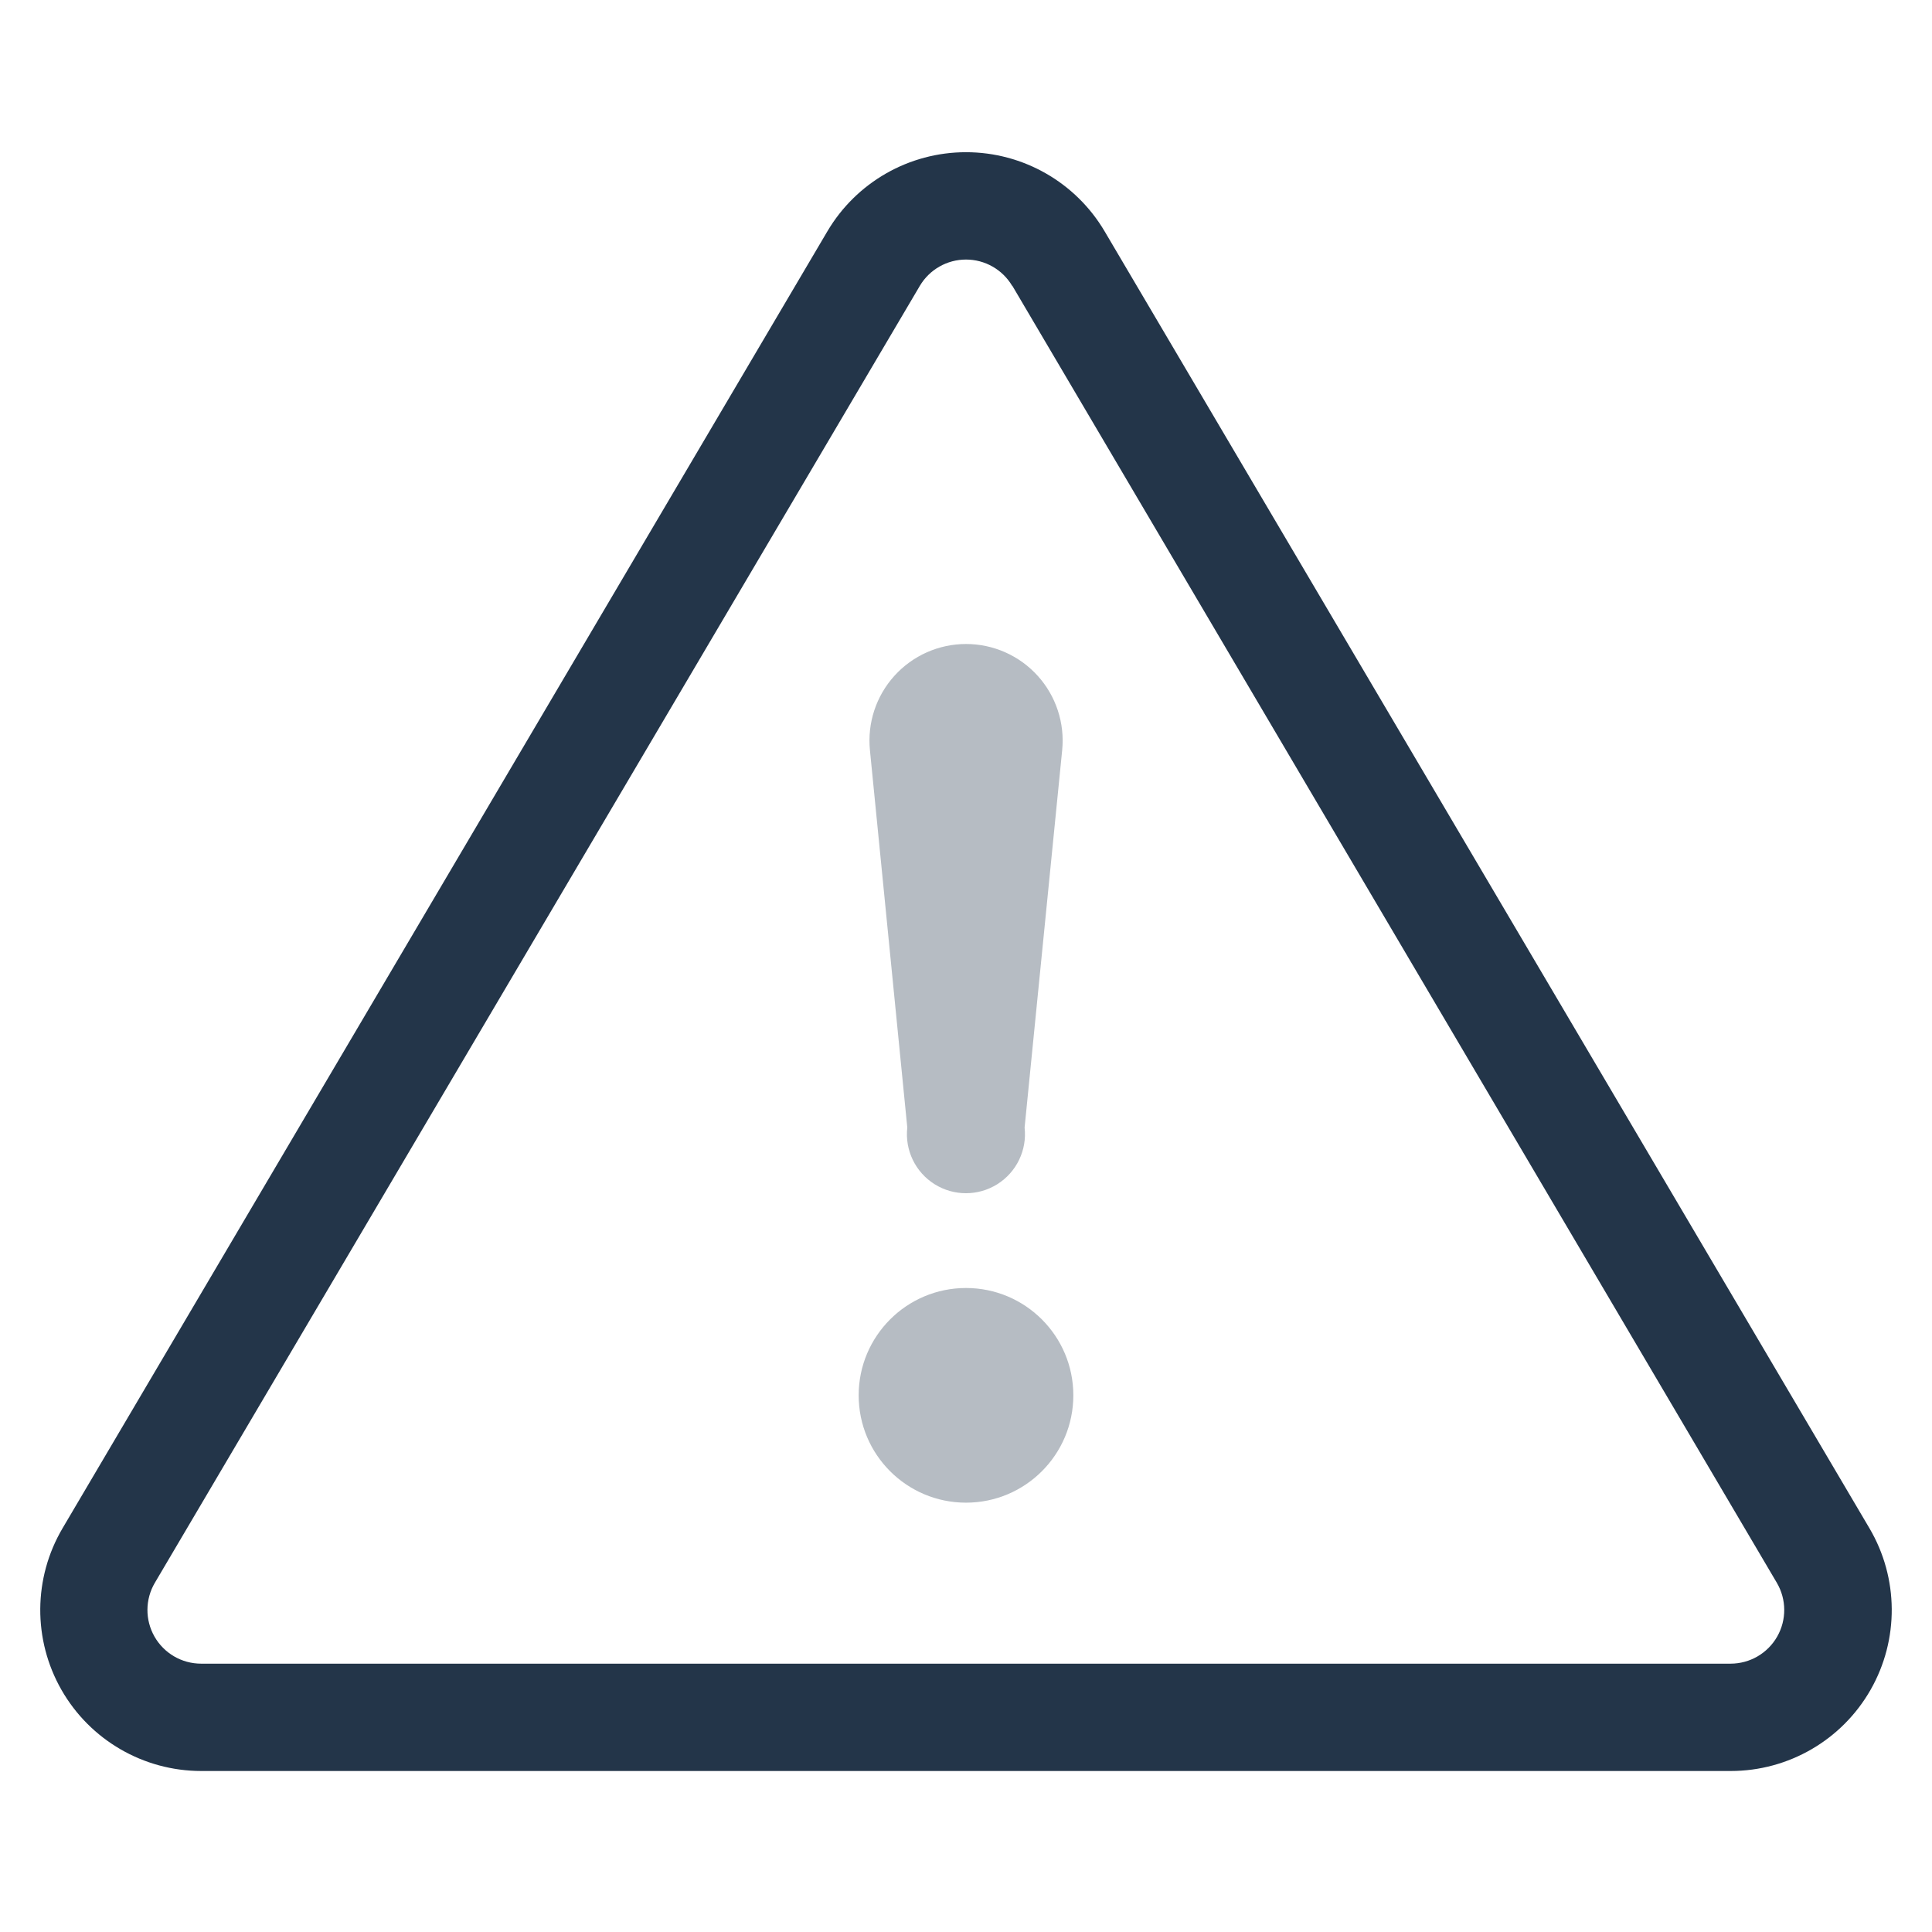
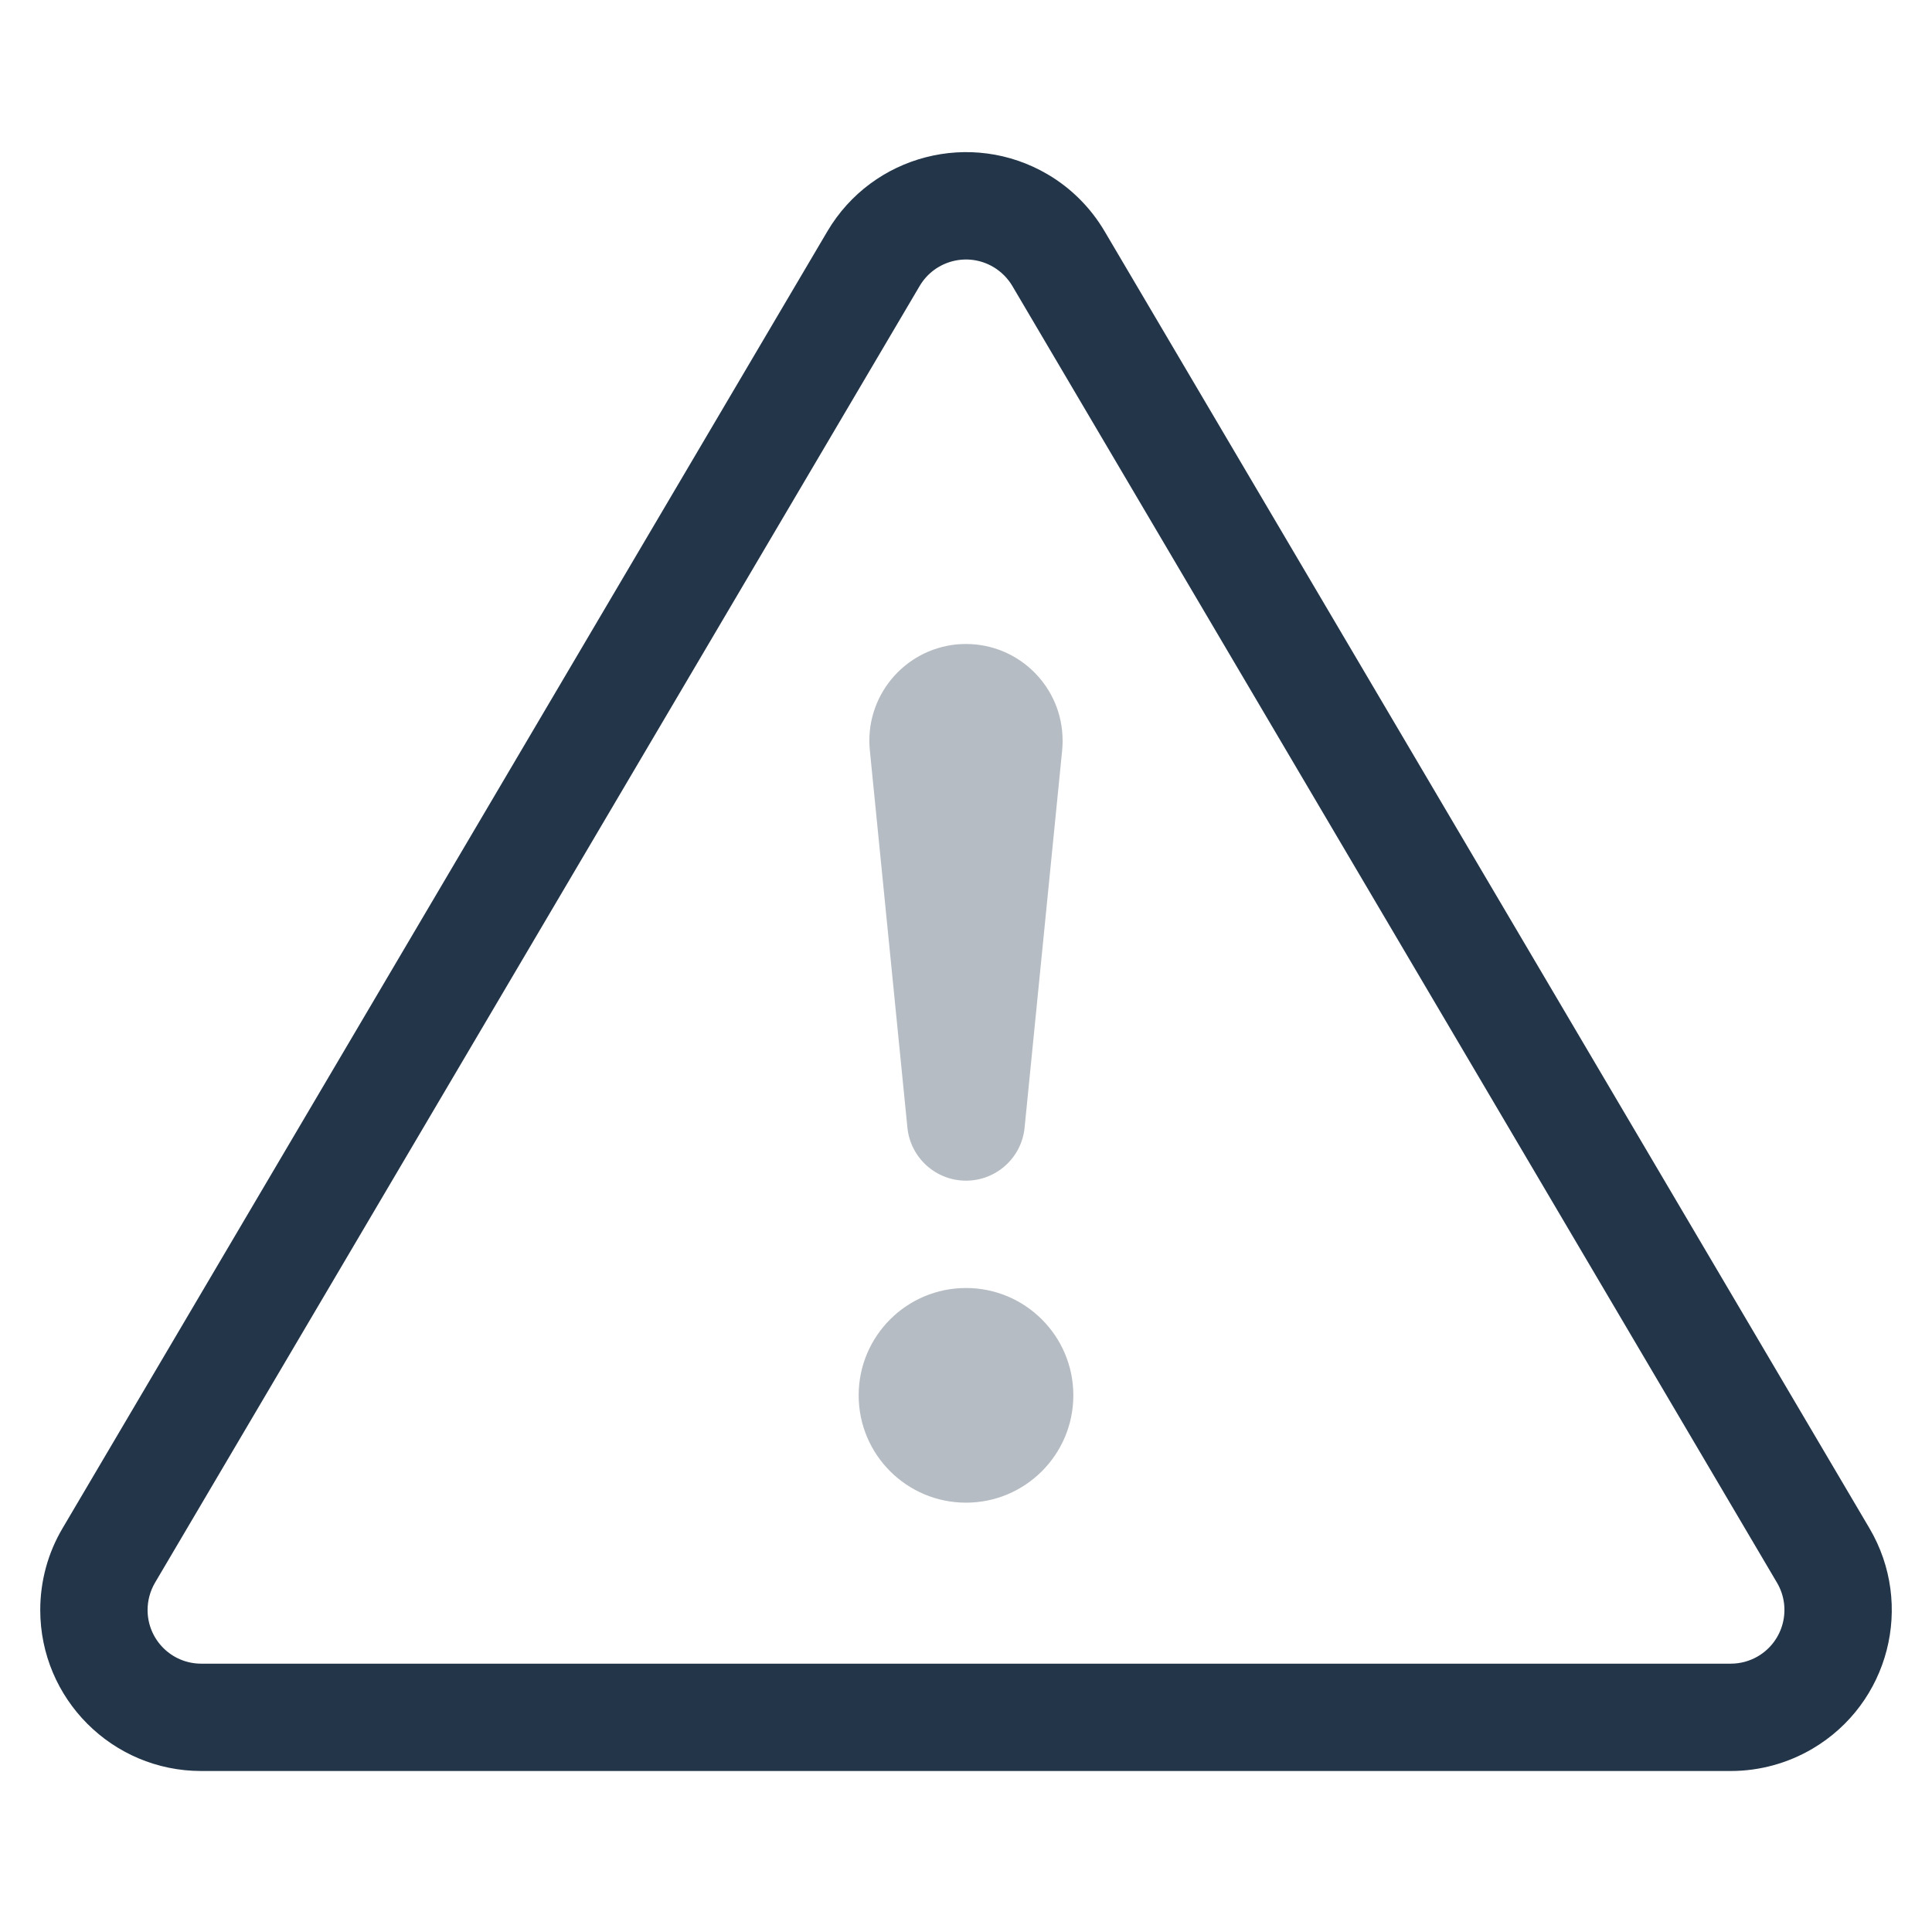
- <svg xmlns="http://www.w3.org/2000/svg" width="18" height="18" viewBox="0 0 18 18">
-   <g fill="none" fill-rule="evenodd">
-     <path d="M0 0h18v18H0z" />
-     <g transform="translate(0 1)" fill="#0B1F35">
-       <path d="M9.43 1.663a.5.5 0 0 0-.86 0L1.443 13.746a.5.5 0 0 0 .43.754h14.251a.5.5 0 0 0 .43-.754L9.432 1.663zm.862-.507l7.125 12.082a1.5 1.5 0 0 1-1.292 2.262H1.875a1.5 1.5 0 0 1-1.292-2.262L7.708 1.156a1.5 1.5 0 0 1 2.584 0z" fill-rule="nonzero" opacity=".9" />
-       <path d="M9 5a.9.9 0 0 1 .896.99l-.35 3.515a.55.55 0 1 1-1.093 0L8.105 5.99A.9.9 0 0 1 9 5z" opacity=".3" />
-       <rect opacity=".3" x="8" y="11" width="2" height="2" rx="1" />
+ <svg xmlns="http://www.w3.org/2000/svg" width="18px" height="18px" viewBox="0 0 18 18" version="1.1">
+   <g stroke="none" stroke-width="1" fill="none" fill-rule="evenodd">
+     <polygon points="0 0 18 0 18 18 0 18" />
+     <g transform="translate(0, 1)" fill="#0B1F35">
+       <path d="M9.431,1.663 C9.388,1.591 9.327,1.53 9.254,1.487 C9.016,1.347 8.71,1.426 8.569,1.663 L1.444,13.746 C1.399,13.823 1.375,13.911 1.375,14 C1.375,14.276 1.598,14.5 1.875,14.5 L16.125,14.5 C16.215,14.5 16.302,14.476 16.379,14.431 C16.617,14.29 16.696,13.984 16.556,13.746 L9.431,1.663 Z M10.292,1.156 L17.417,13.238 C17.838,13.952 17.601,14.871 16.887,15.292 C16.656,15.428 16.393,15.5 16.125,15.5 L1.875,15.5 C1.046,15.5 0.375,14.828 0.375,14 C0.375,13.732 0.446,13.469 0.583,13.238 L7.708,1.156 C8.129,0.442 9.048,0.205 9.762,0.625 C9.981,0.754 10.163,0.937 10.292,1.156 Z" fill-rule="nonzero" opacity="0.9" transform="translate(9.000041, 7.958618) rotate(-360) translate(-9.000041, -7.958618) " />
+       <path d="M9,5 L9,5 C9.497,5 9.9,5.403 9.9,5.9 C9.9,5.93 9.899,5.96 9.896,5.99 L9.546,9.505 C9.519,9.786 9.282,10 9,10 L9,10 C8.718,10 8.482,9.786 8.454,9.505 L8.104,5.99 C8.055,5.495 8.416,5.054 8.911,5.004 C8.941,5.001 8.97,5 9,5 Z" opacity="0.3" />
+       <rect opacity="0.3" x="8" y="11" width="2" height="2" rx="1" />
    </g>
  </g>
</svg>
